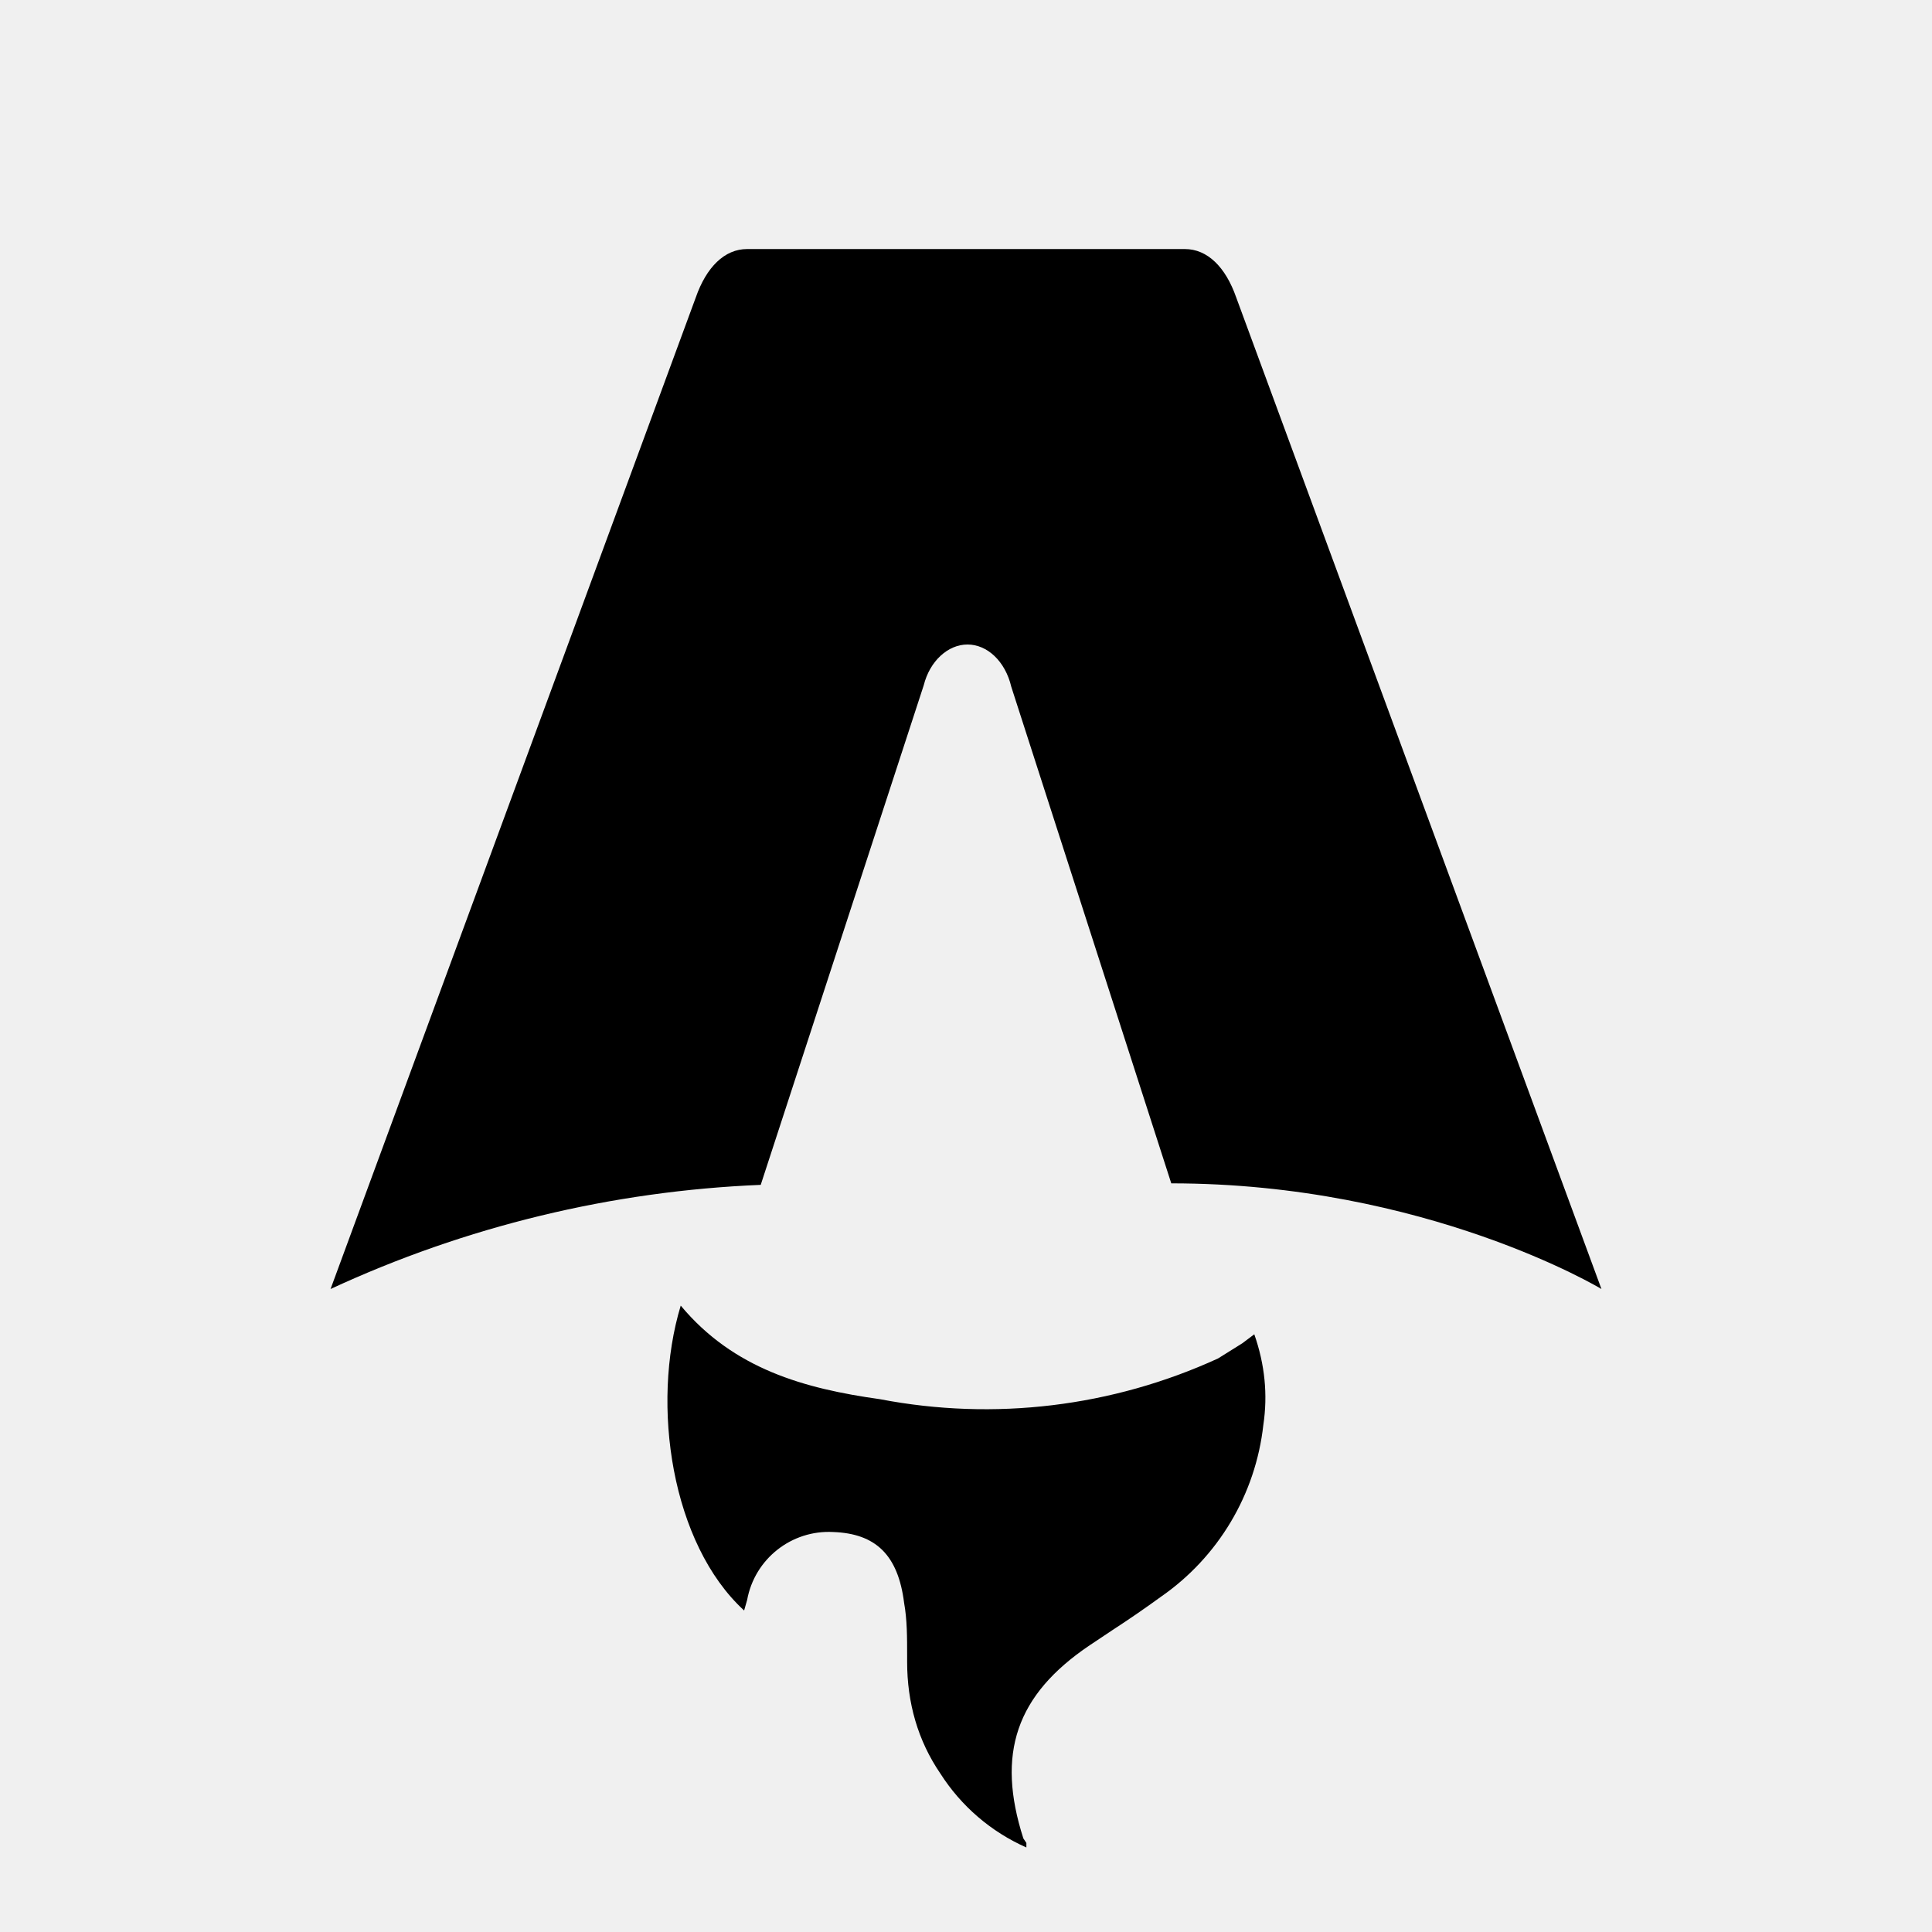
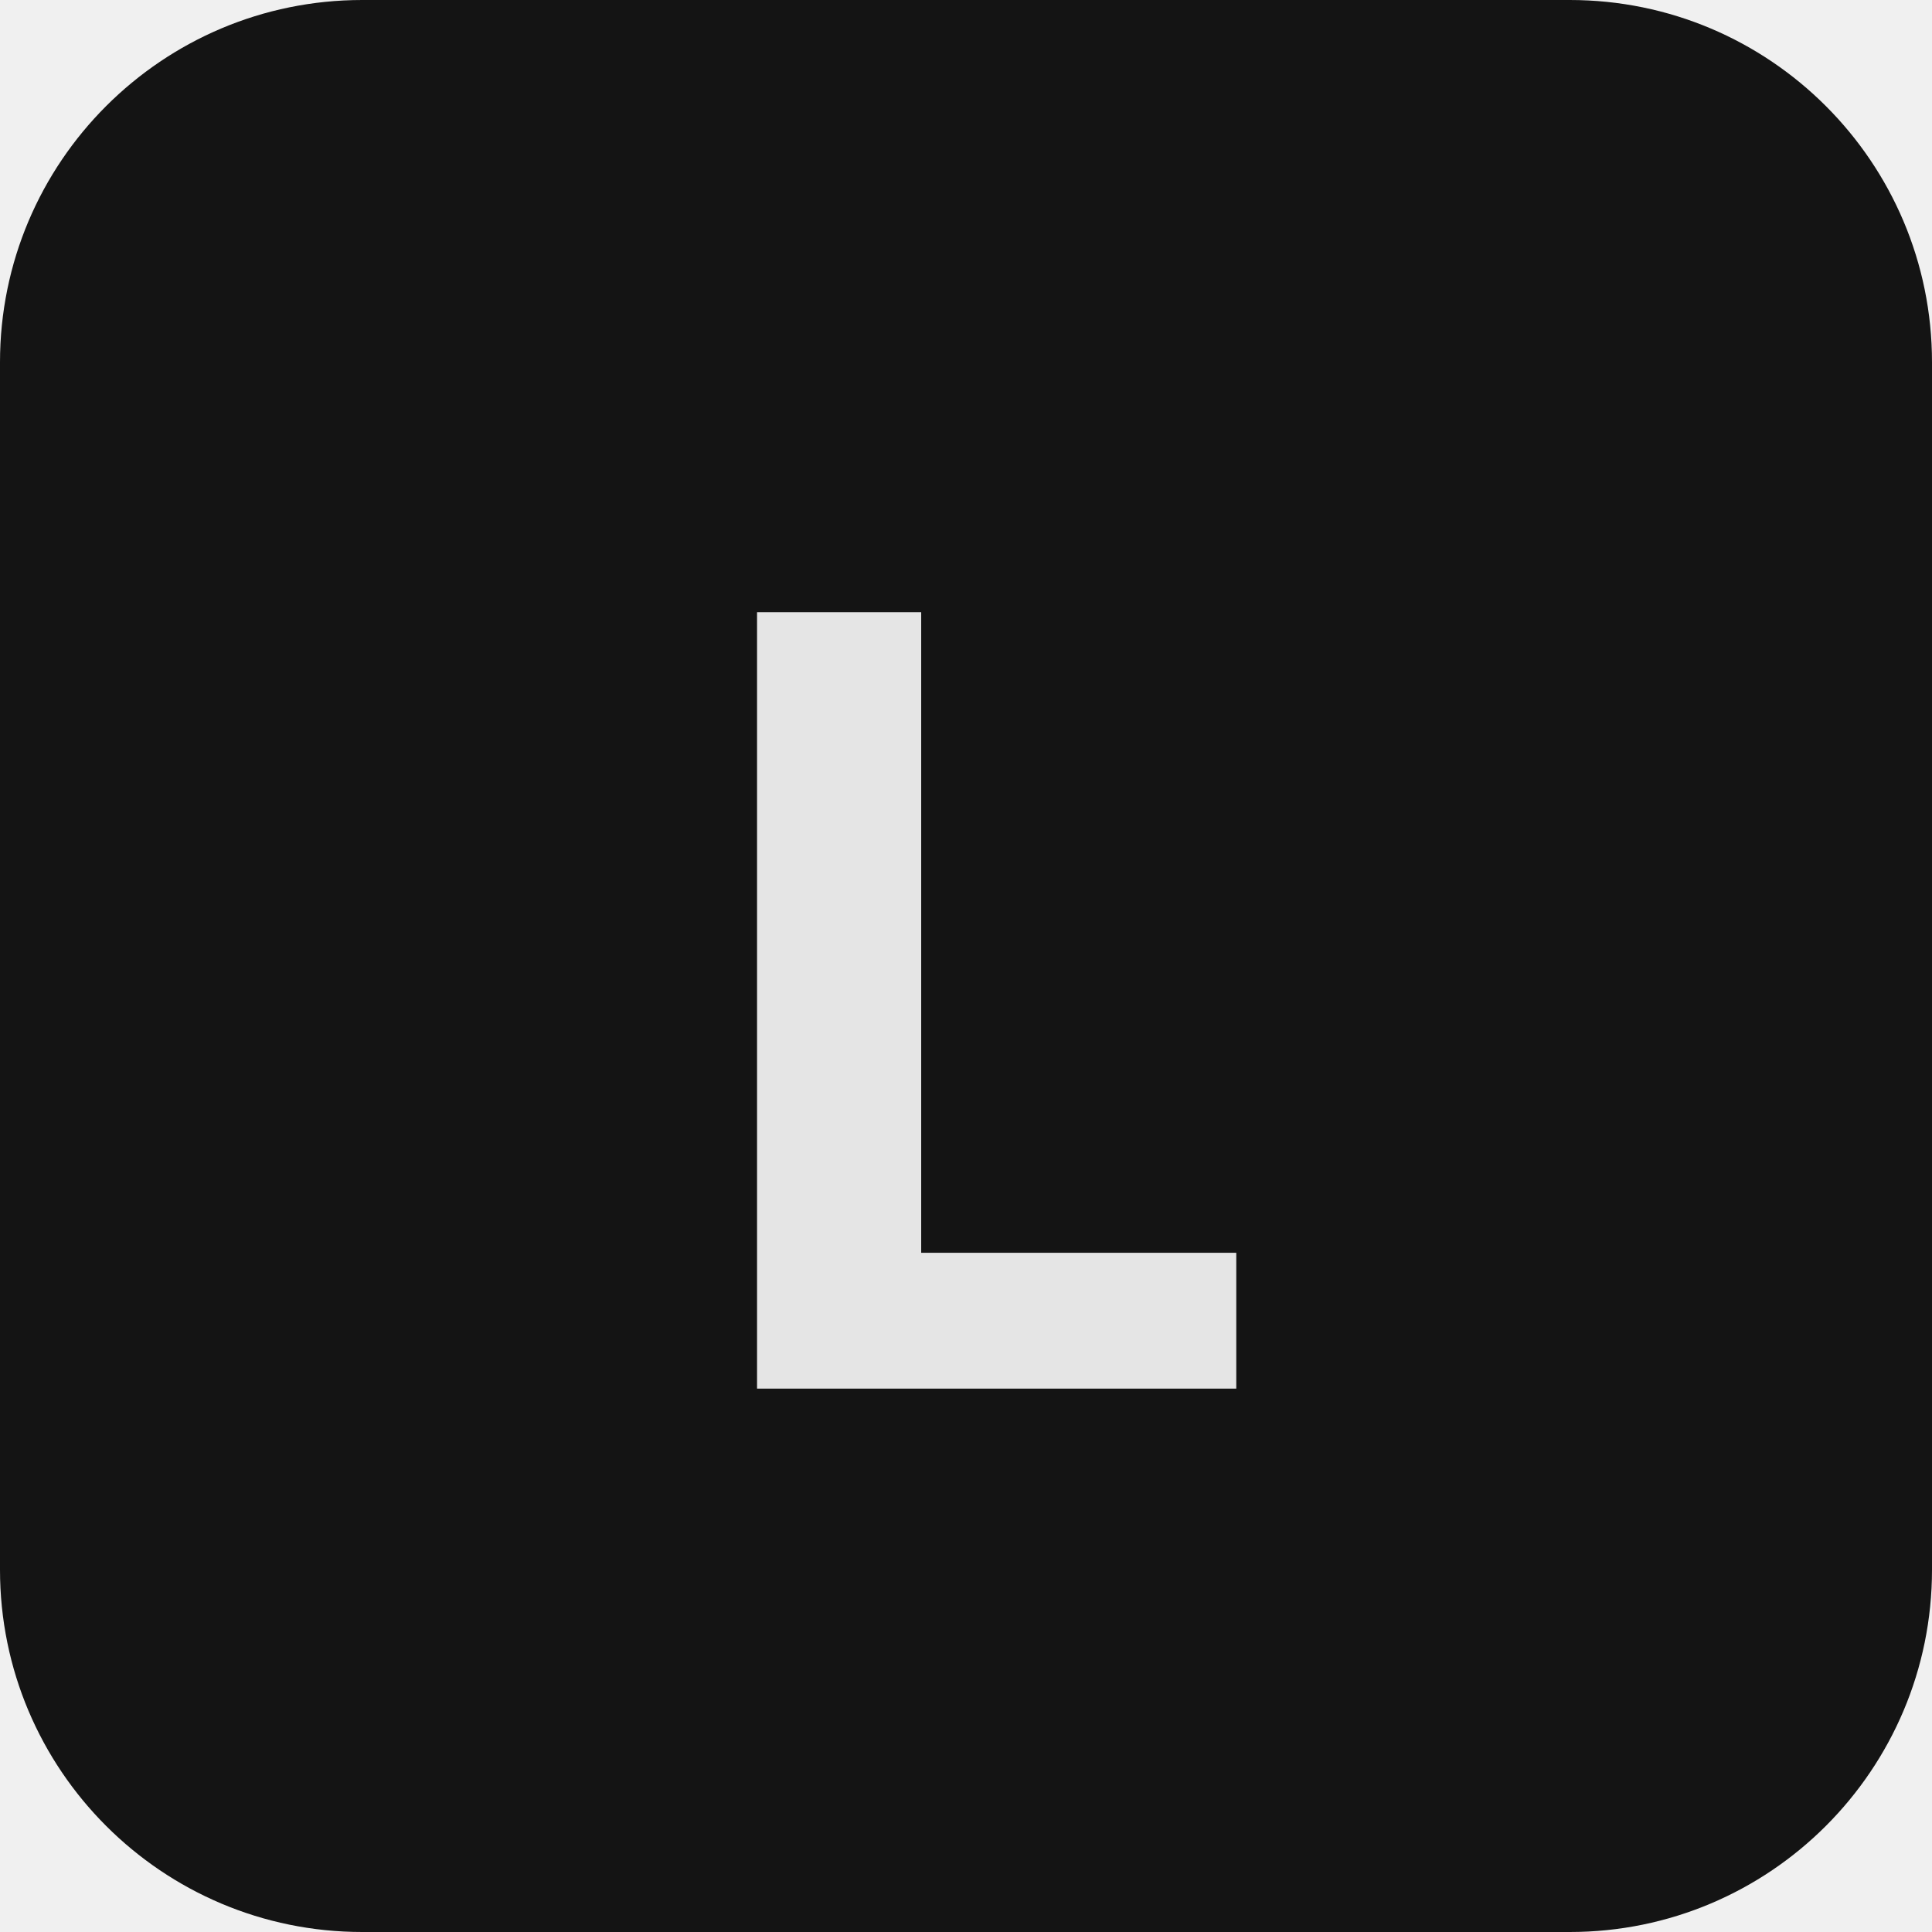
- <svg xmlns="http://www.w3.org/2000/svg" fill="none" viewBox="0 0 128 128">
-   <path d="M50.4 78.5a75.1 75.1 0 0 0-28.5 6.9l24.2-65.7c.7-2 1.9-3.2 3.4-3.2h29c1.5 0 2.7 1.2 3.4 3.2l24.2 65.7s-11.6-7-28.5-7L67 45.5c-.4-1.7-1.6-2.8-2.9-2.8-1.3 0-2.5 1.1-2.9 2.7L50.4 78.5Zm-1.1 28.2Zm-4.2-20.2c-2 6.6-.6 15.8 4.2 20.2a17.5 17.5 0 0 1 .2-.7 5.5 5.5 0 0 1 5.7-4.5c2.8.1 4.3 1.5 4.7 4.7.2 1.1.2 2.3.2 3.5v.4c0 2.7.7 5.2 2.2 7.4a13 13 0 0 0 5.7 4.9v-.3l-.2-.3c-1.8-5.6-.5-9.5 4.4-12.8l1.5-1a73 73 0 0 0 3.2-2.2 16 16 0 0 0 6.8-11.4c.3-2 .1-4-.6-6l-.8.6-1.6 1a37 37 0 0 1-22.4 2.7c-5-.7-9.7-2-13.2-6.2Z" />
-   <style>
-         path { fill: #000; }
-         @media (prefers-color-scheme: dark) {
-             path { fill: #FFF; }
-         }
-     </style>
+ <svg xmlns="http://www.w3.org/2000/svg" viewBox="0 0 32 32" fill="none">
+   <rect width="32" height="32" rx="6" fill="#141414" />
+   <text x="16" y="23" text-anchor="middle" font-family="sans-serif" font-weight="700" font-size="18" fill="#e5e5e5">L</text>
</svg>
